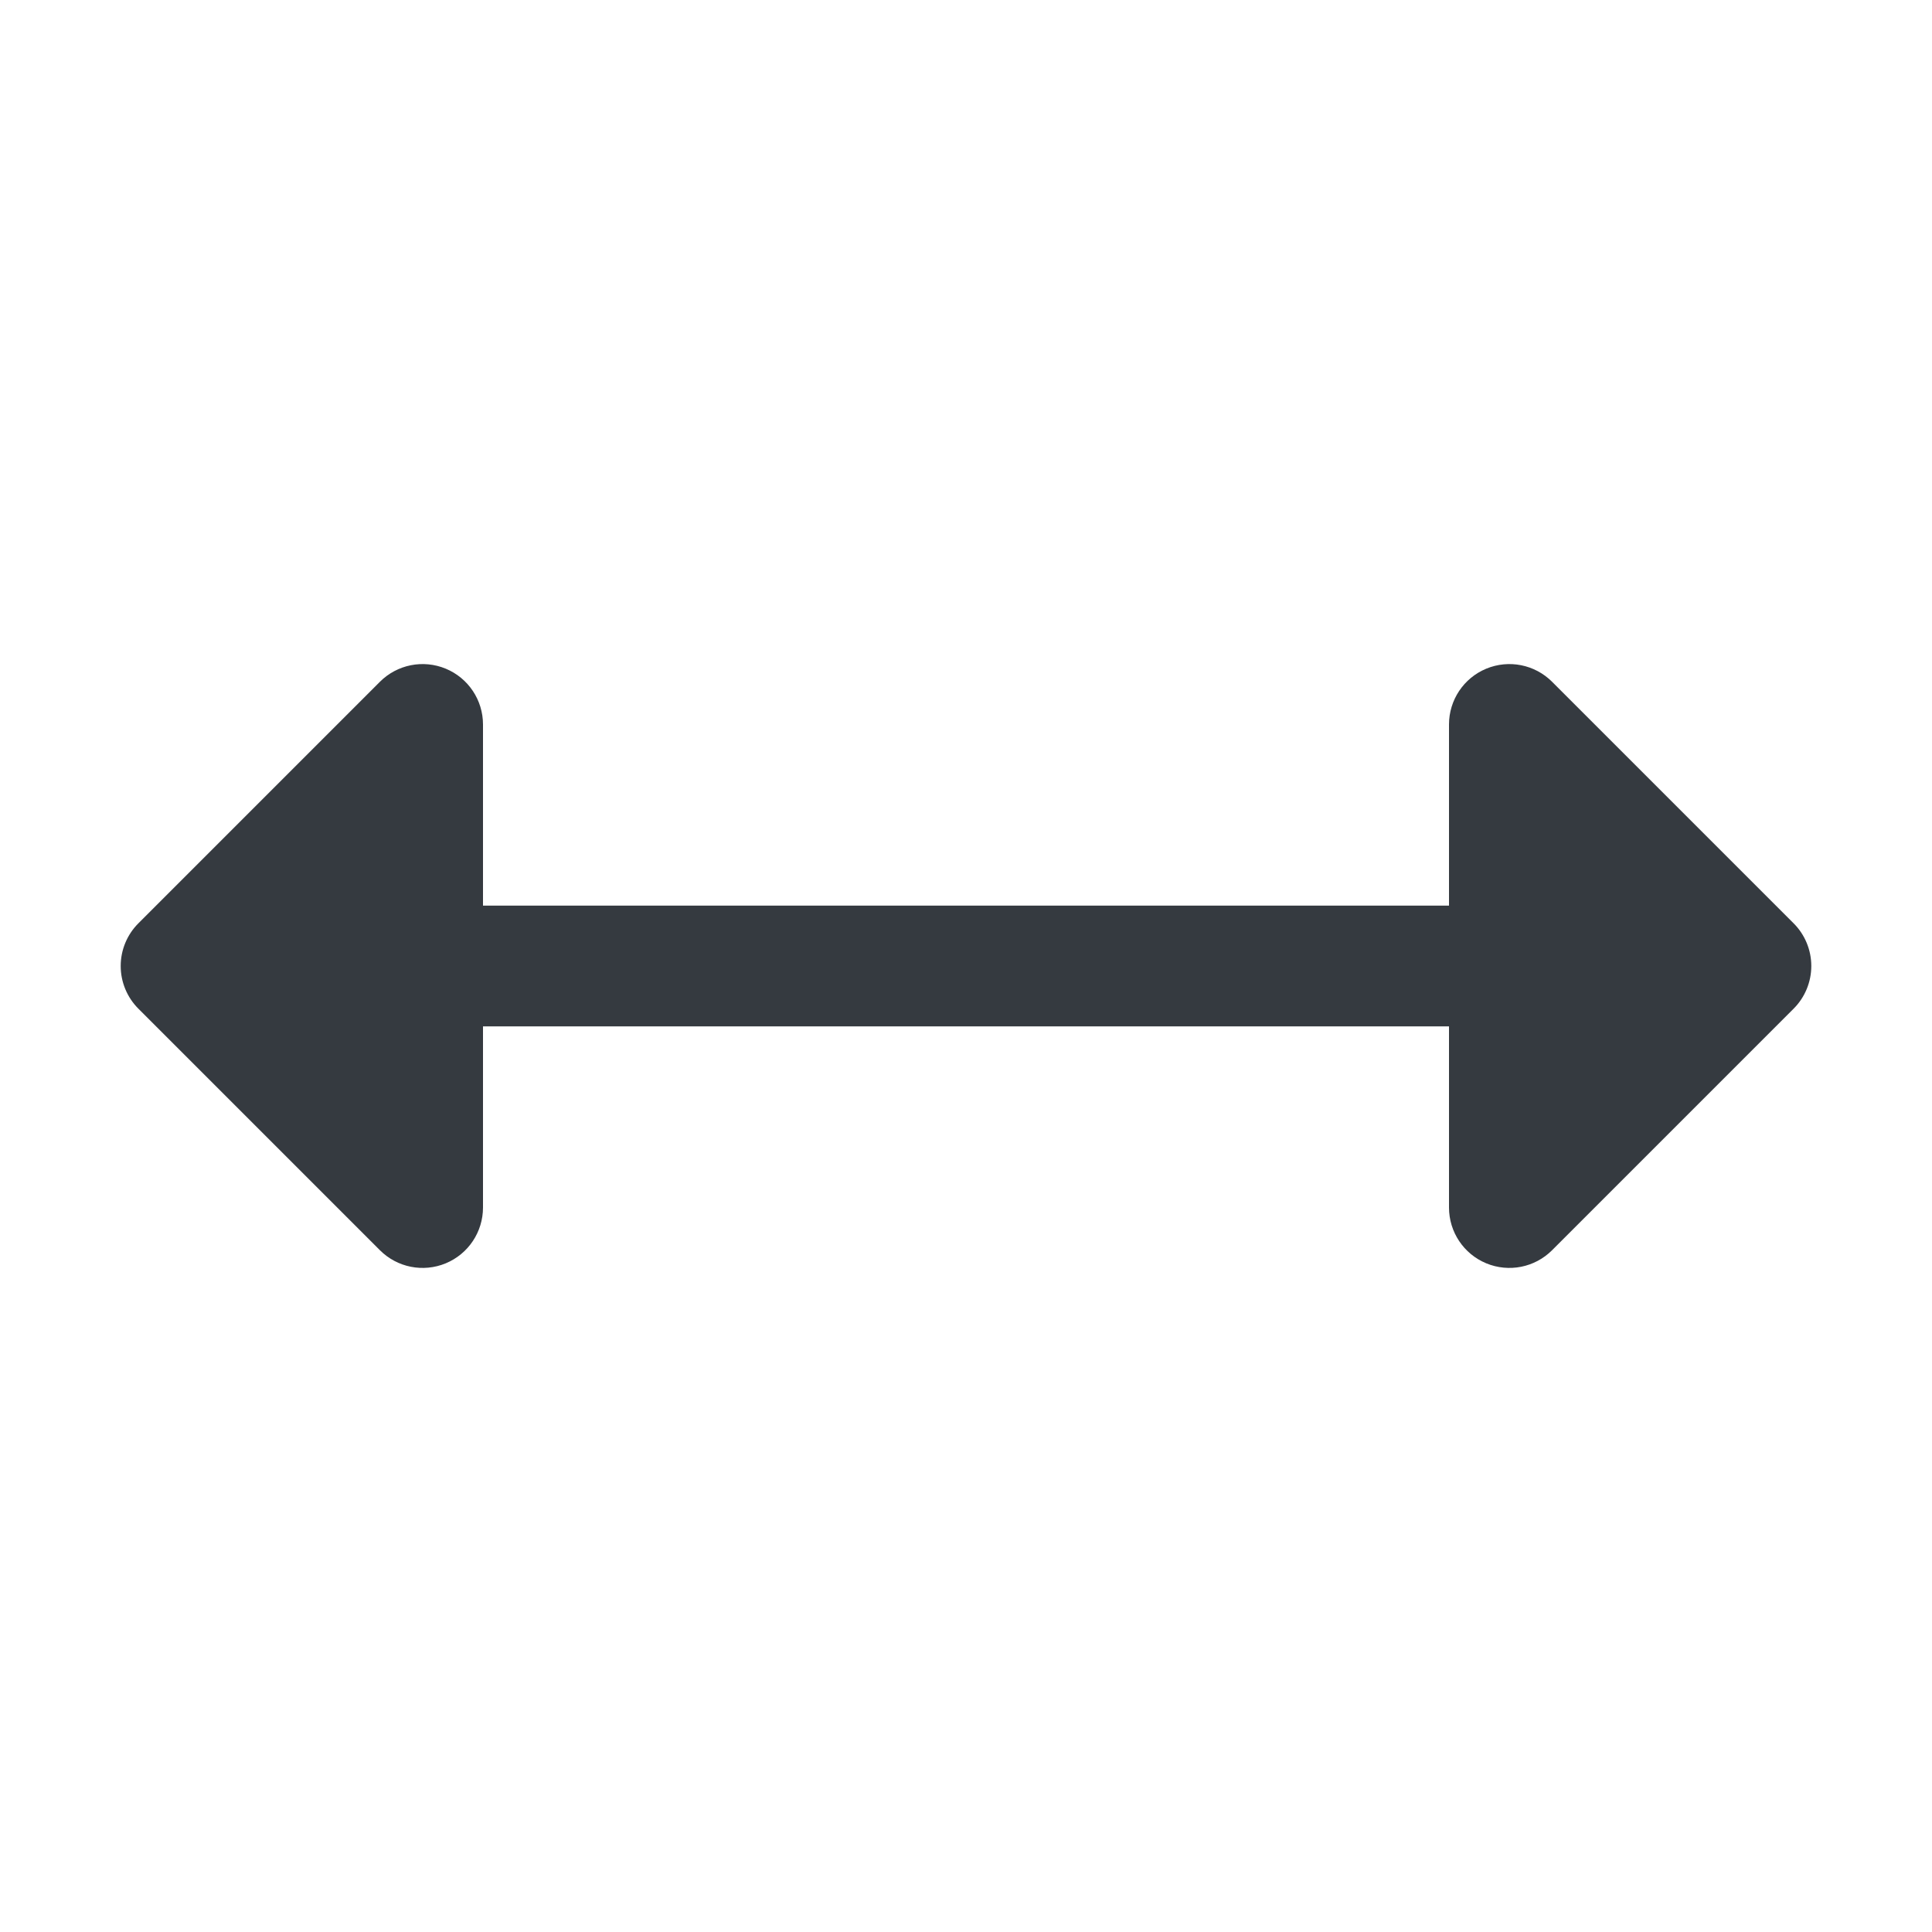
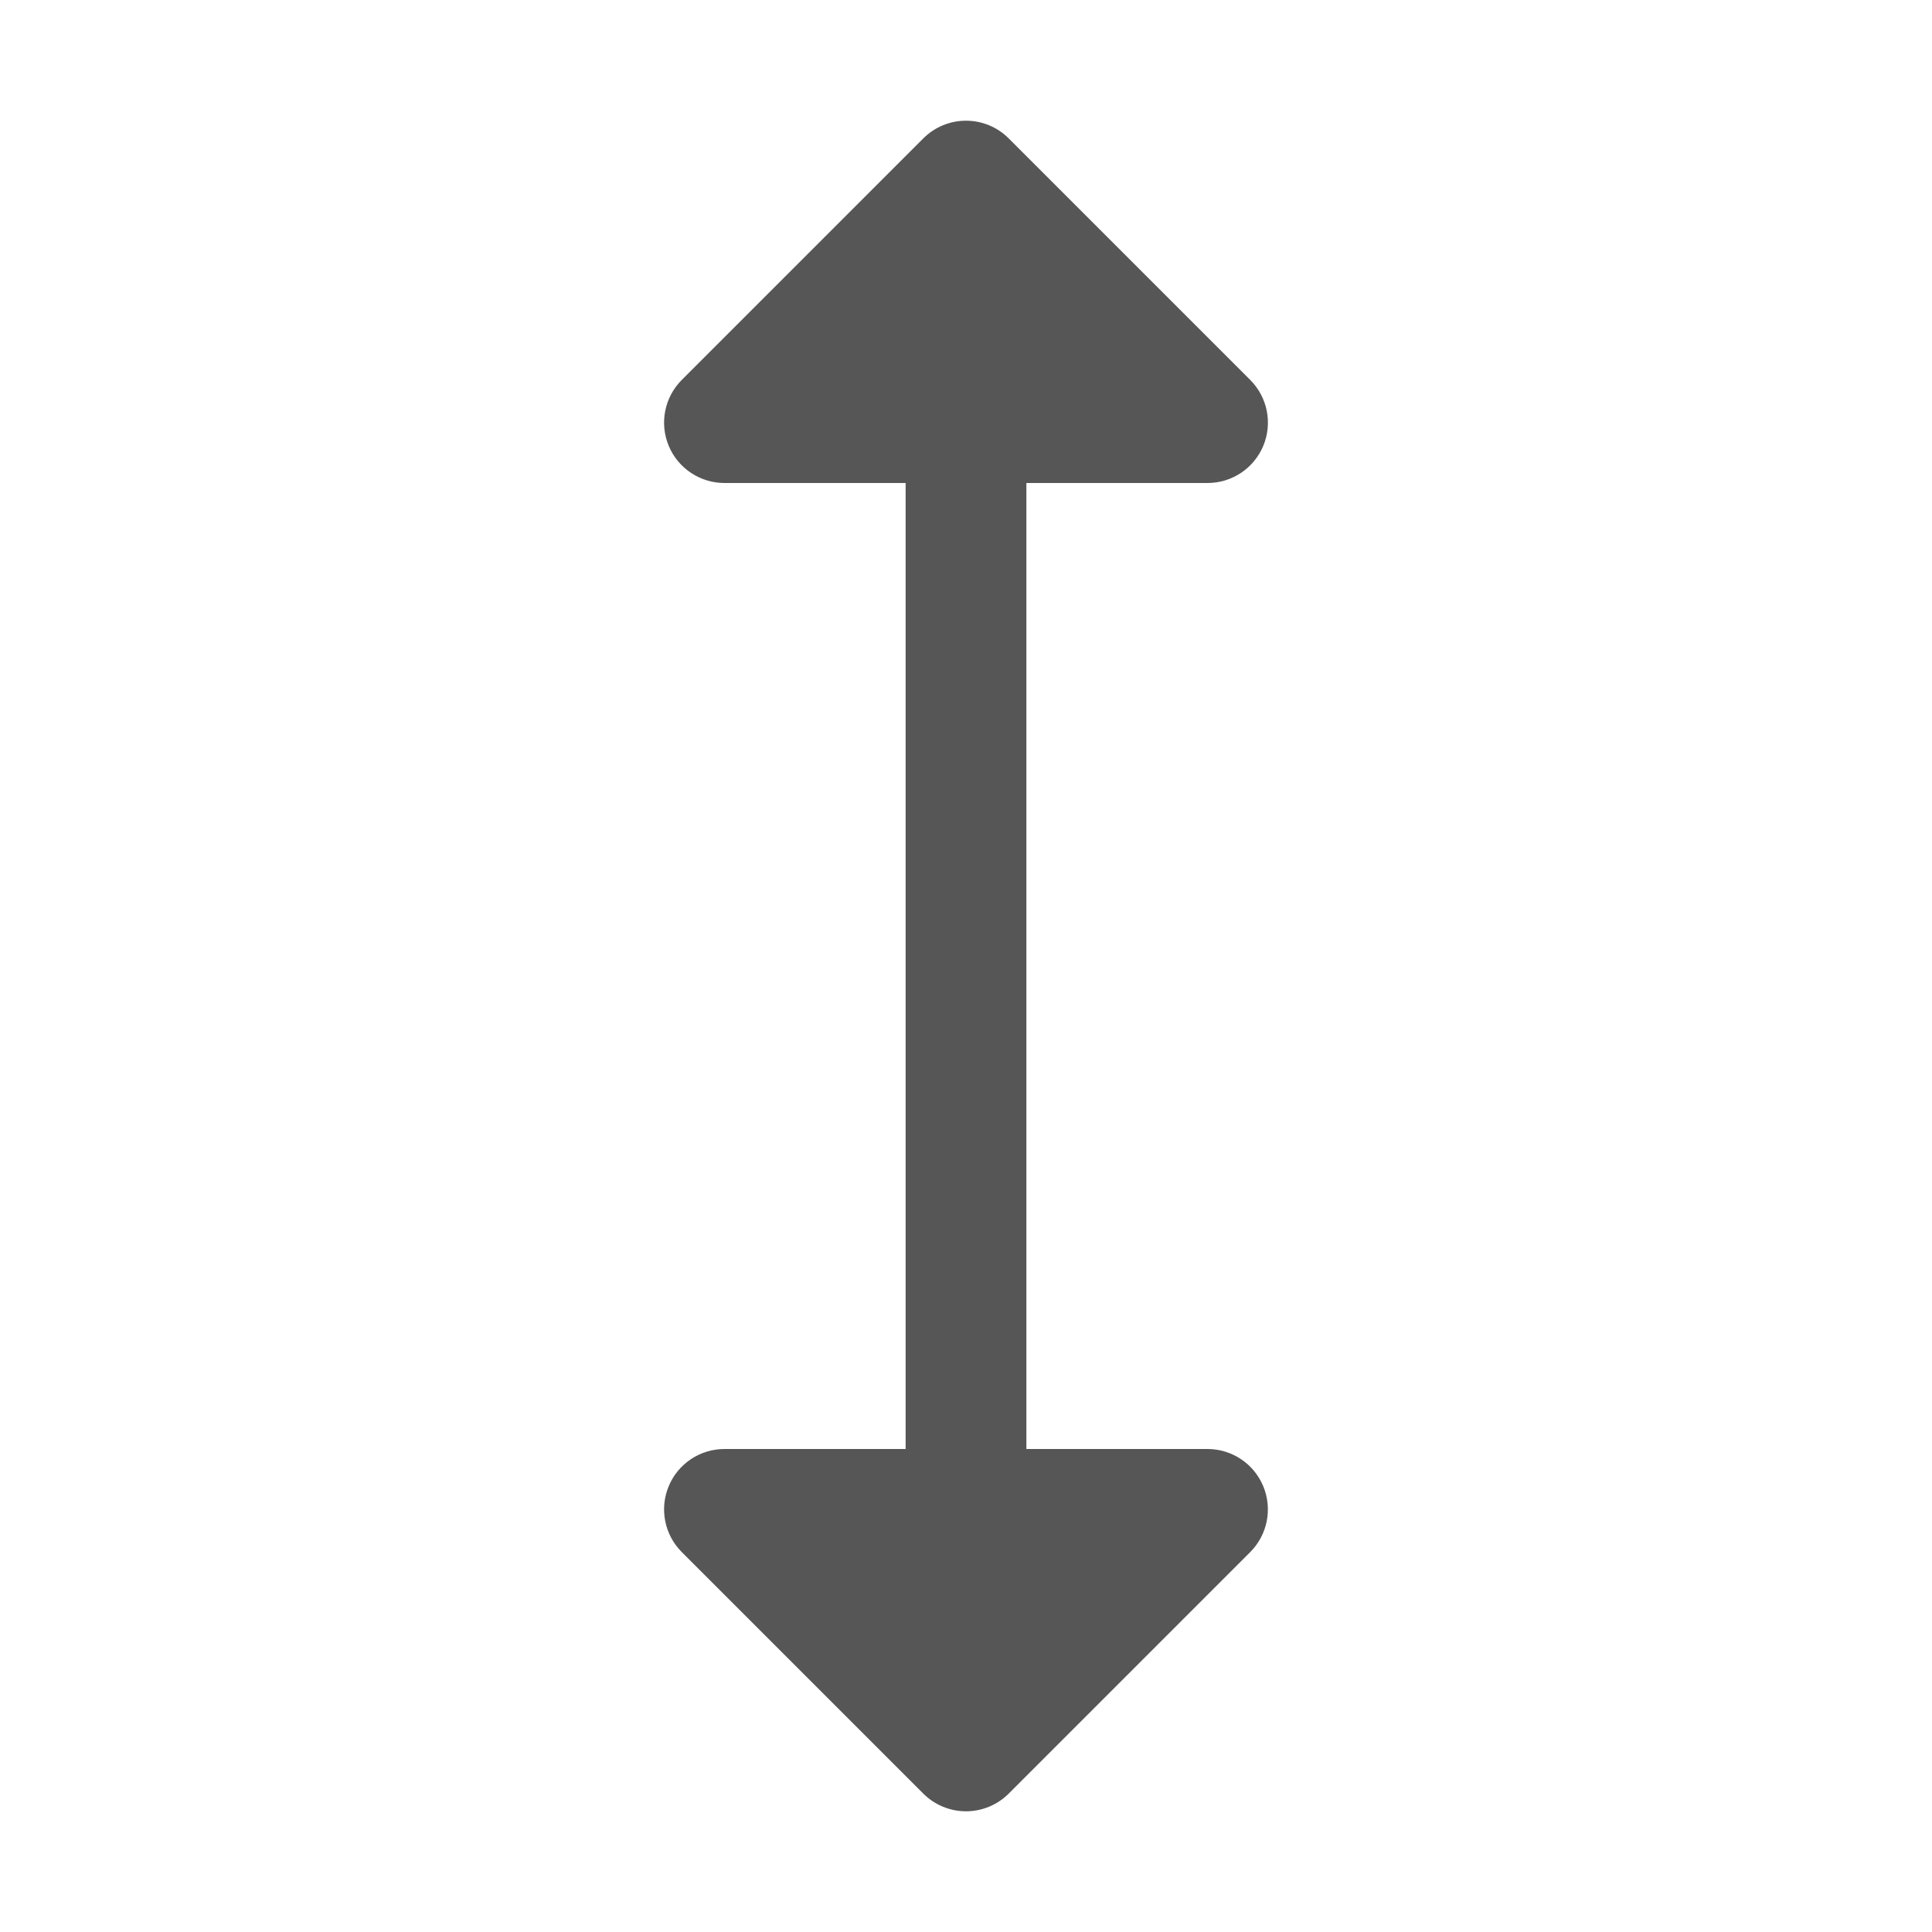
- <svg xmlns="http://www.w3.org/2000/svg" width="16" height="16" fill="#353a40" viewBox="0 0 256 256" version="1.1" id="svg4">
+ <svg xmlns="http://www.w3.org/2000/svg" width="16" height="16" fill="#565656" viewBox="0 0 256 256" version="1.1" id="svg4">
  <defs id="defs8" />
-   <path d="M237.66,133.66l-32,32A8,8,0,0,1,192,160V136H64v24a8,8,0,0,1-13.66,5.66l-32-32a8,8,0,0,1,0-11.32l32-32A8,8,0,0,1,64,96v24H192V96a8,8,0,0,1,13.66-5.66l32,32A8,8,0,0,1,237.66,133.66Z" id="path2" />
+   <path d="M167.39,196.94a8,8,0,0,1-1.73,8.72l-32,32a8,8,0,0,1-11.32,0l-32-32A8,8,0,0,1,96,192h24V64H96a8,8,0,0,1-5.66-13.66l32-32a8,8,0,0,1,11.32,0l32,32A8,8,0,0,1,160,64H136V192h24A8,8,0,0,1,167.39,196.94Z" id="path2" />
</svg>
